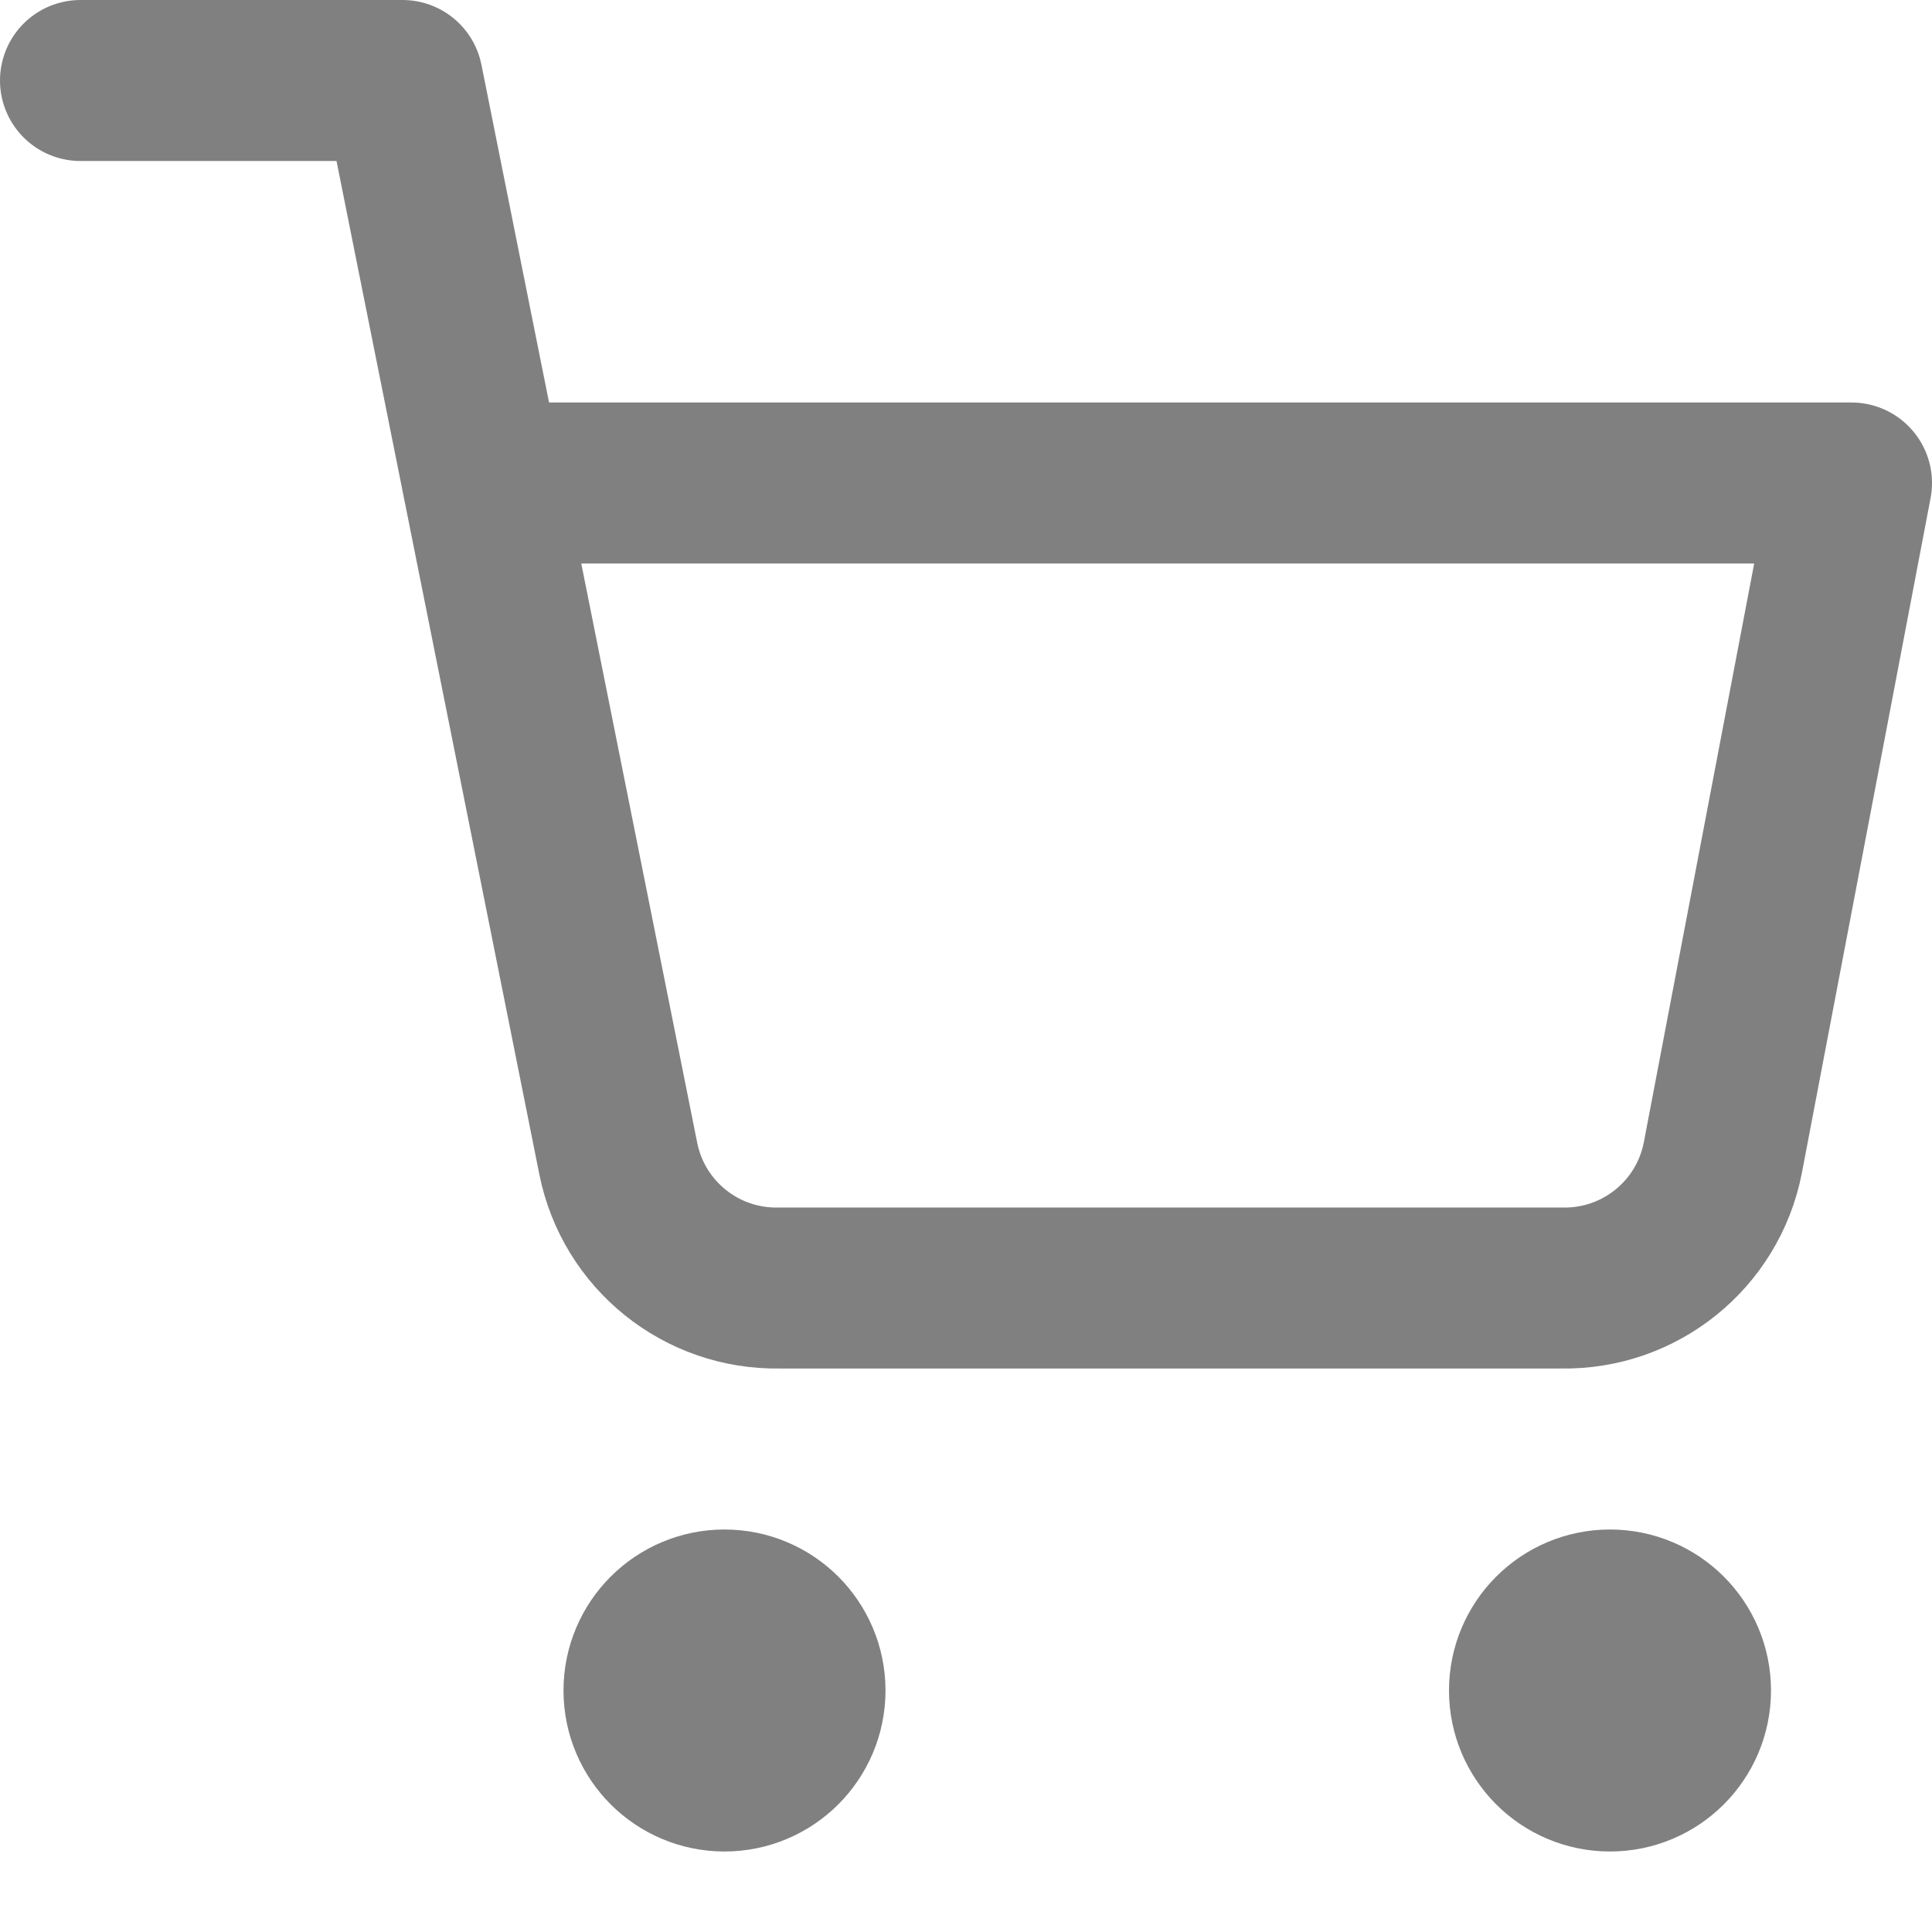
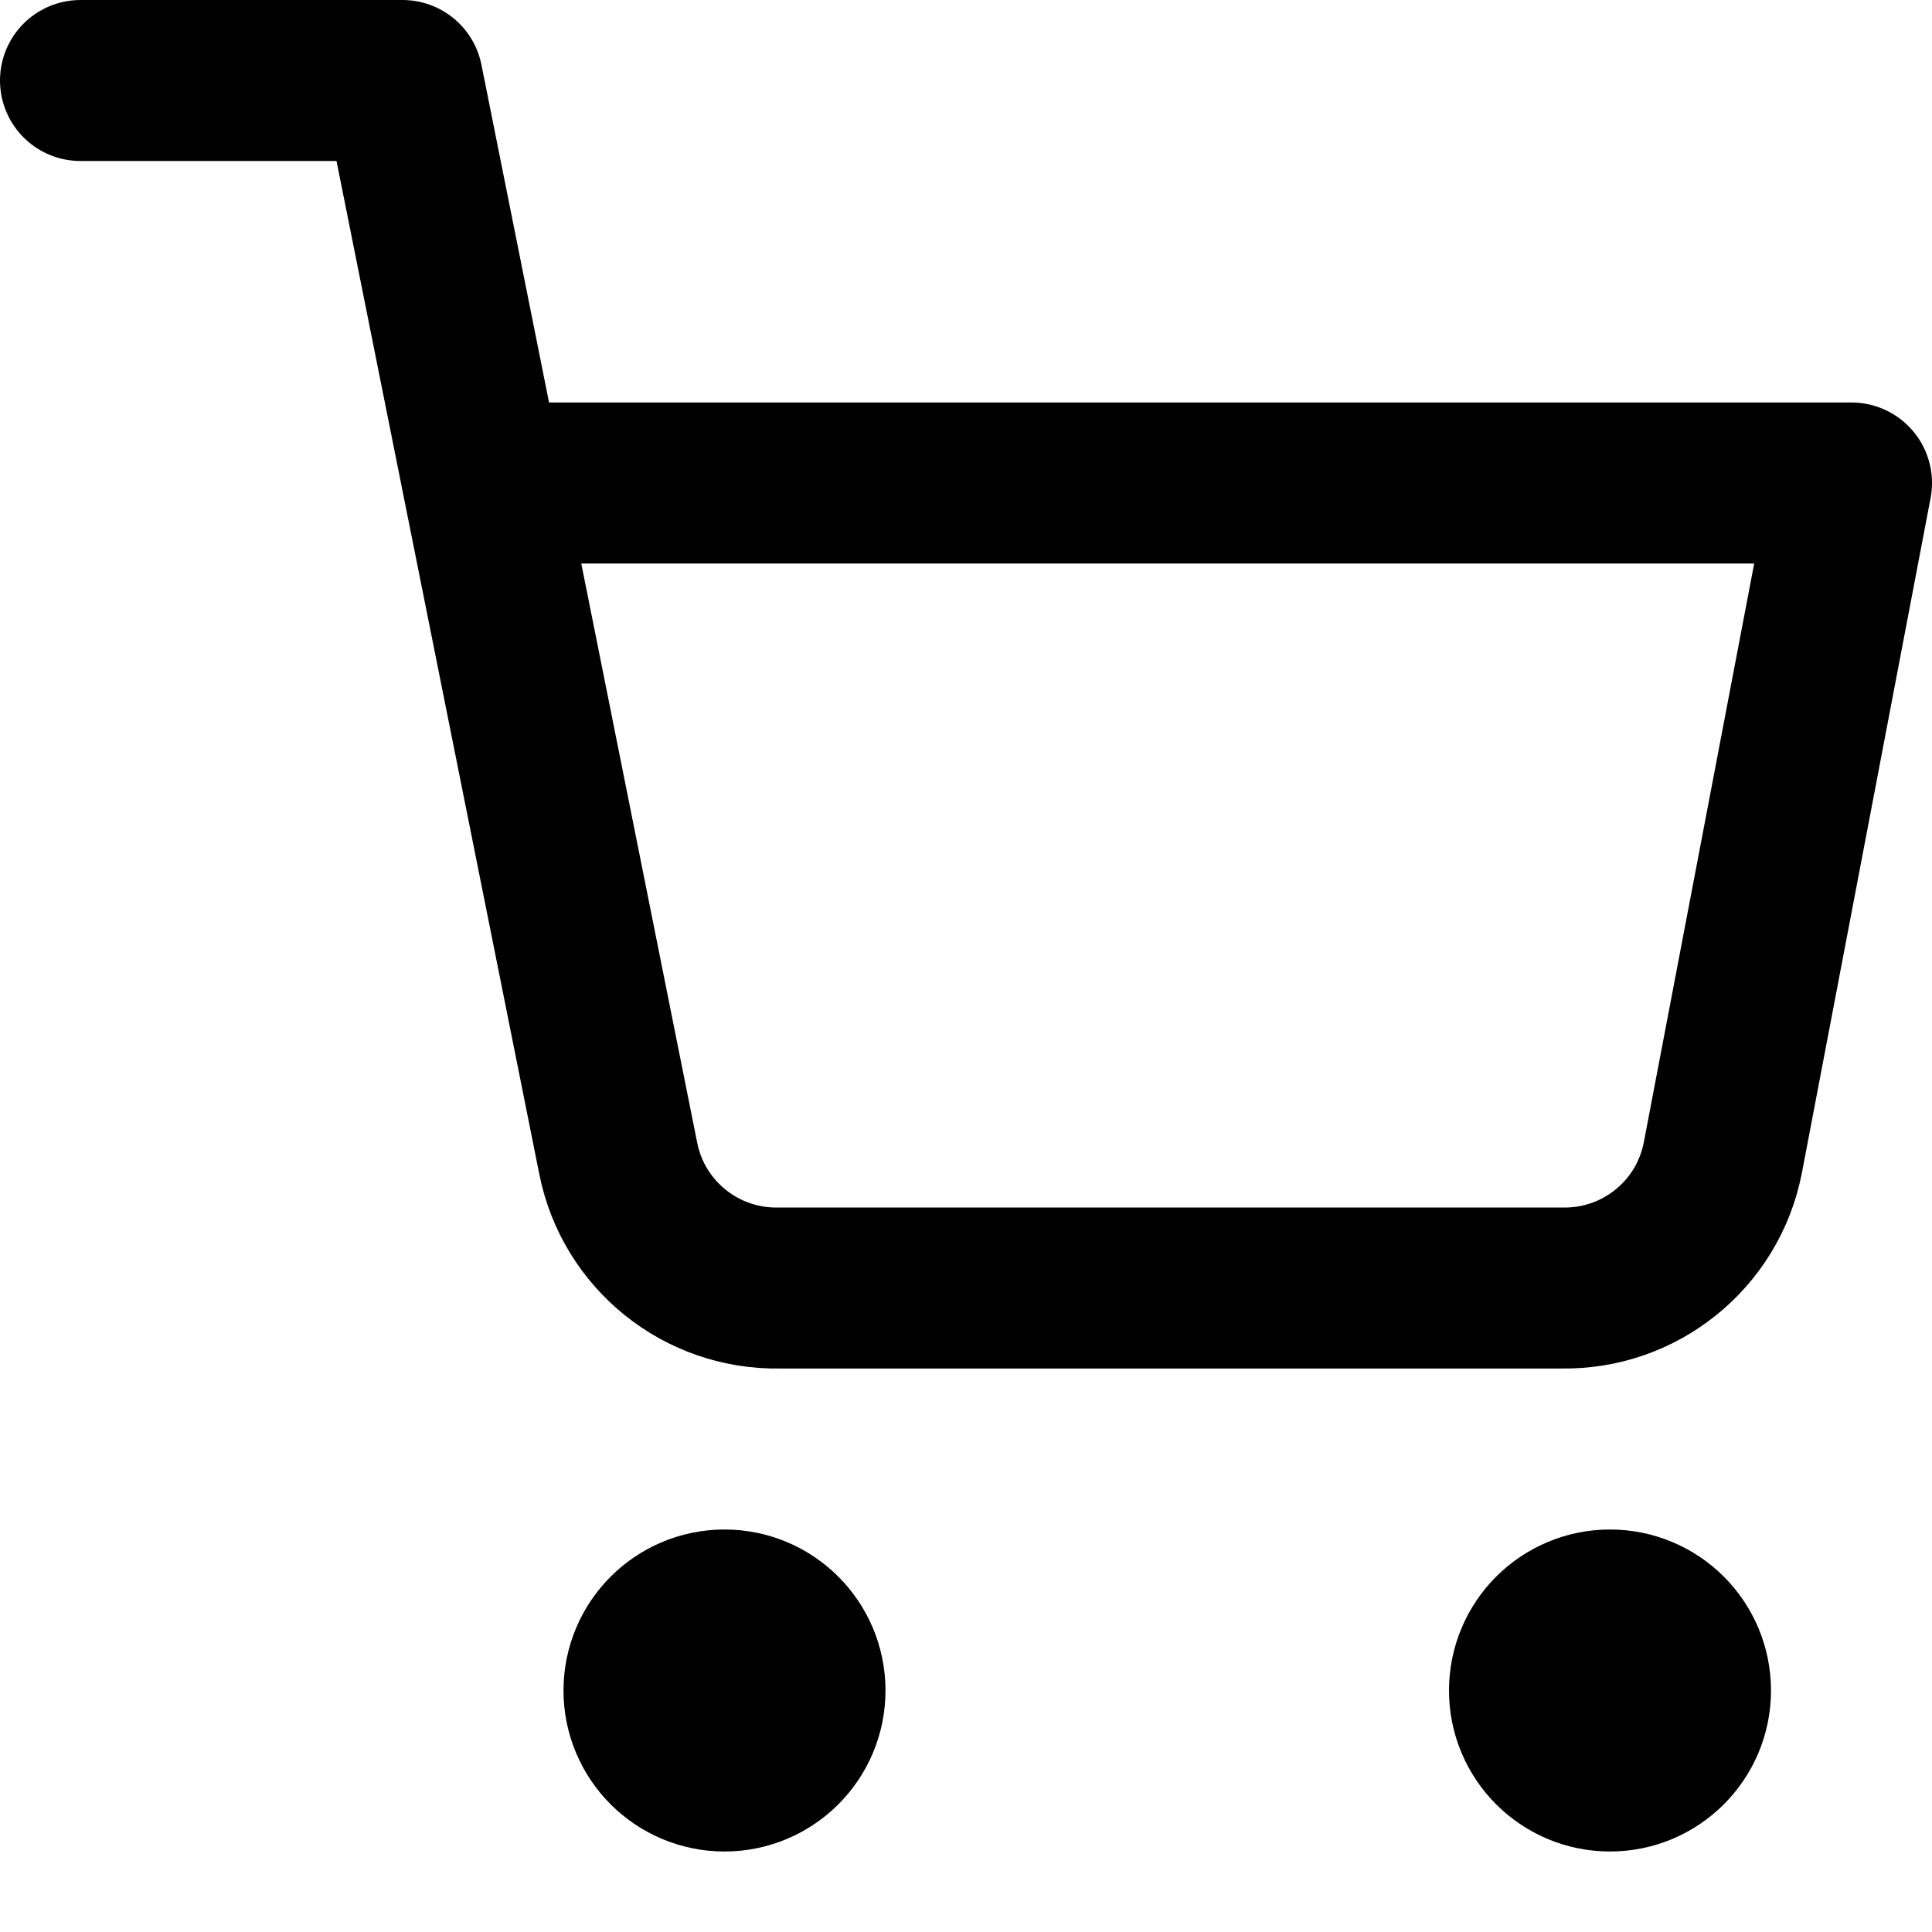
- <svg xmlns="http://www.w3.org/2000/svg" width="24" height="24" viewBox="0 0 24 24" fill="none" stroke="gray" stroke-width="2" stroke-linecap="round" stroke-linejoin="round" class="feather feather-shopping-cart">
+ <svg xmlns="http://www.w3.org/2000/svg" width="24" height="24" viewBox="0 0 24 24" fill="none" stroke="black" stroke-width="2" stroke-linecap="round" stroke-linejoin="round" class="feather feather-shopping-cart">
  <circle cx="9" cy="21" r="1" />
  <circle cx="20" cy="21" r="1" />
  <path d="M1 1h4l2.68 13.39a2 2 0 0 0 2 1.61h9.72a2 2 0 0 0 2-1.61L23 6H6" />
</svg>
